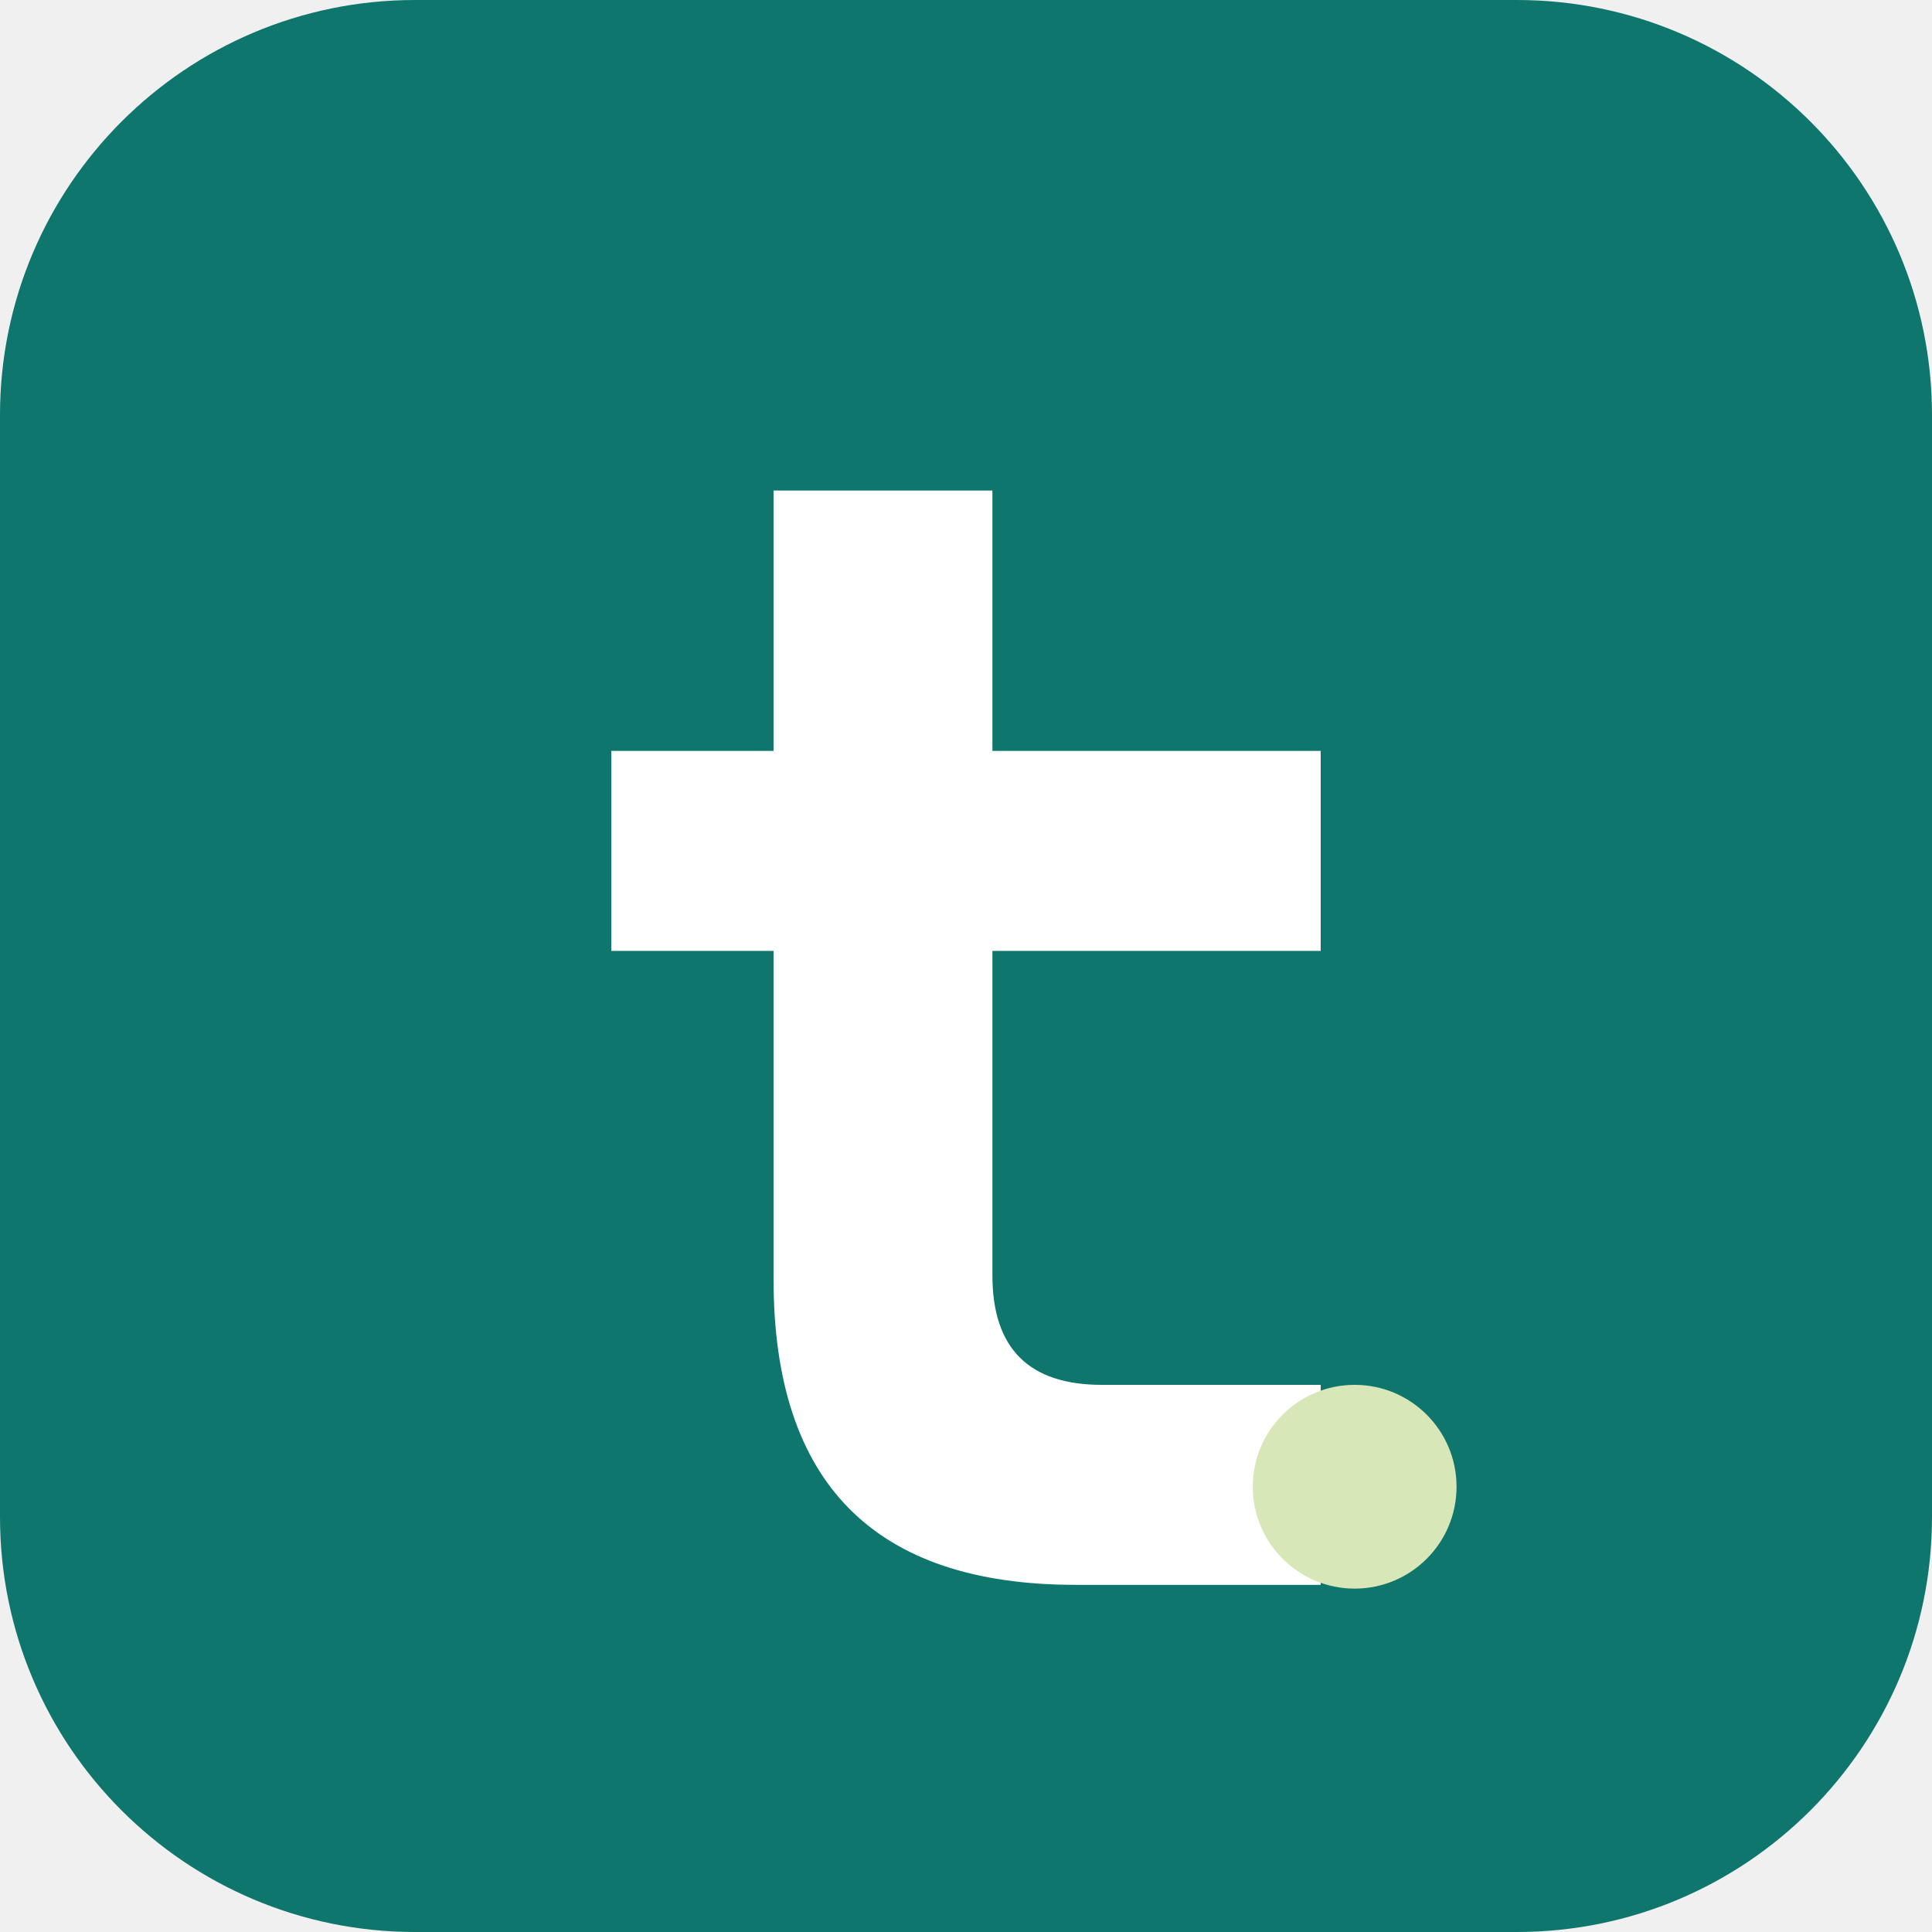
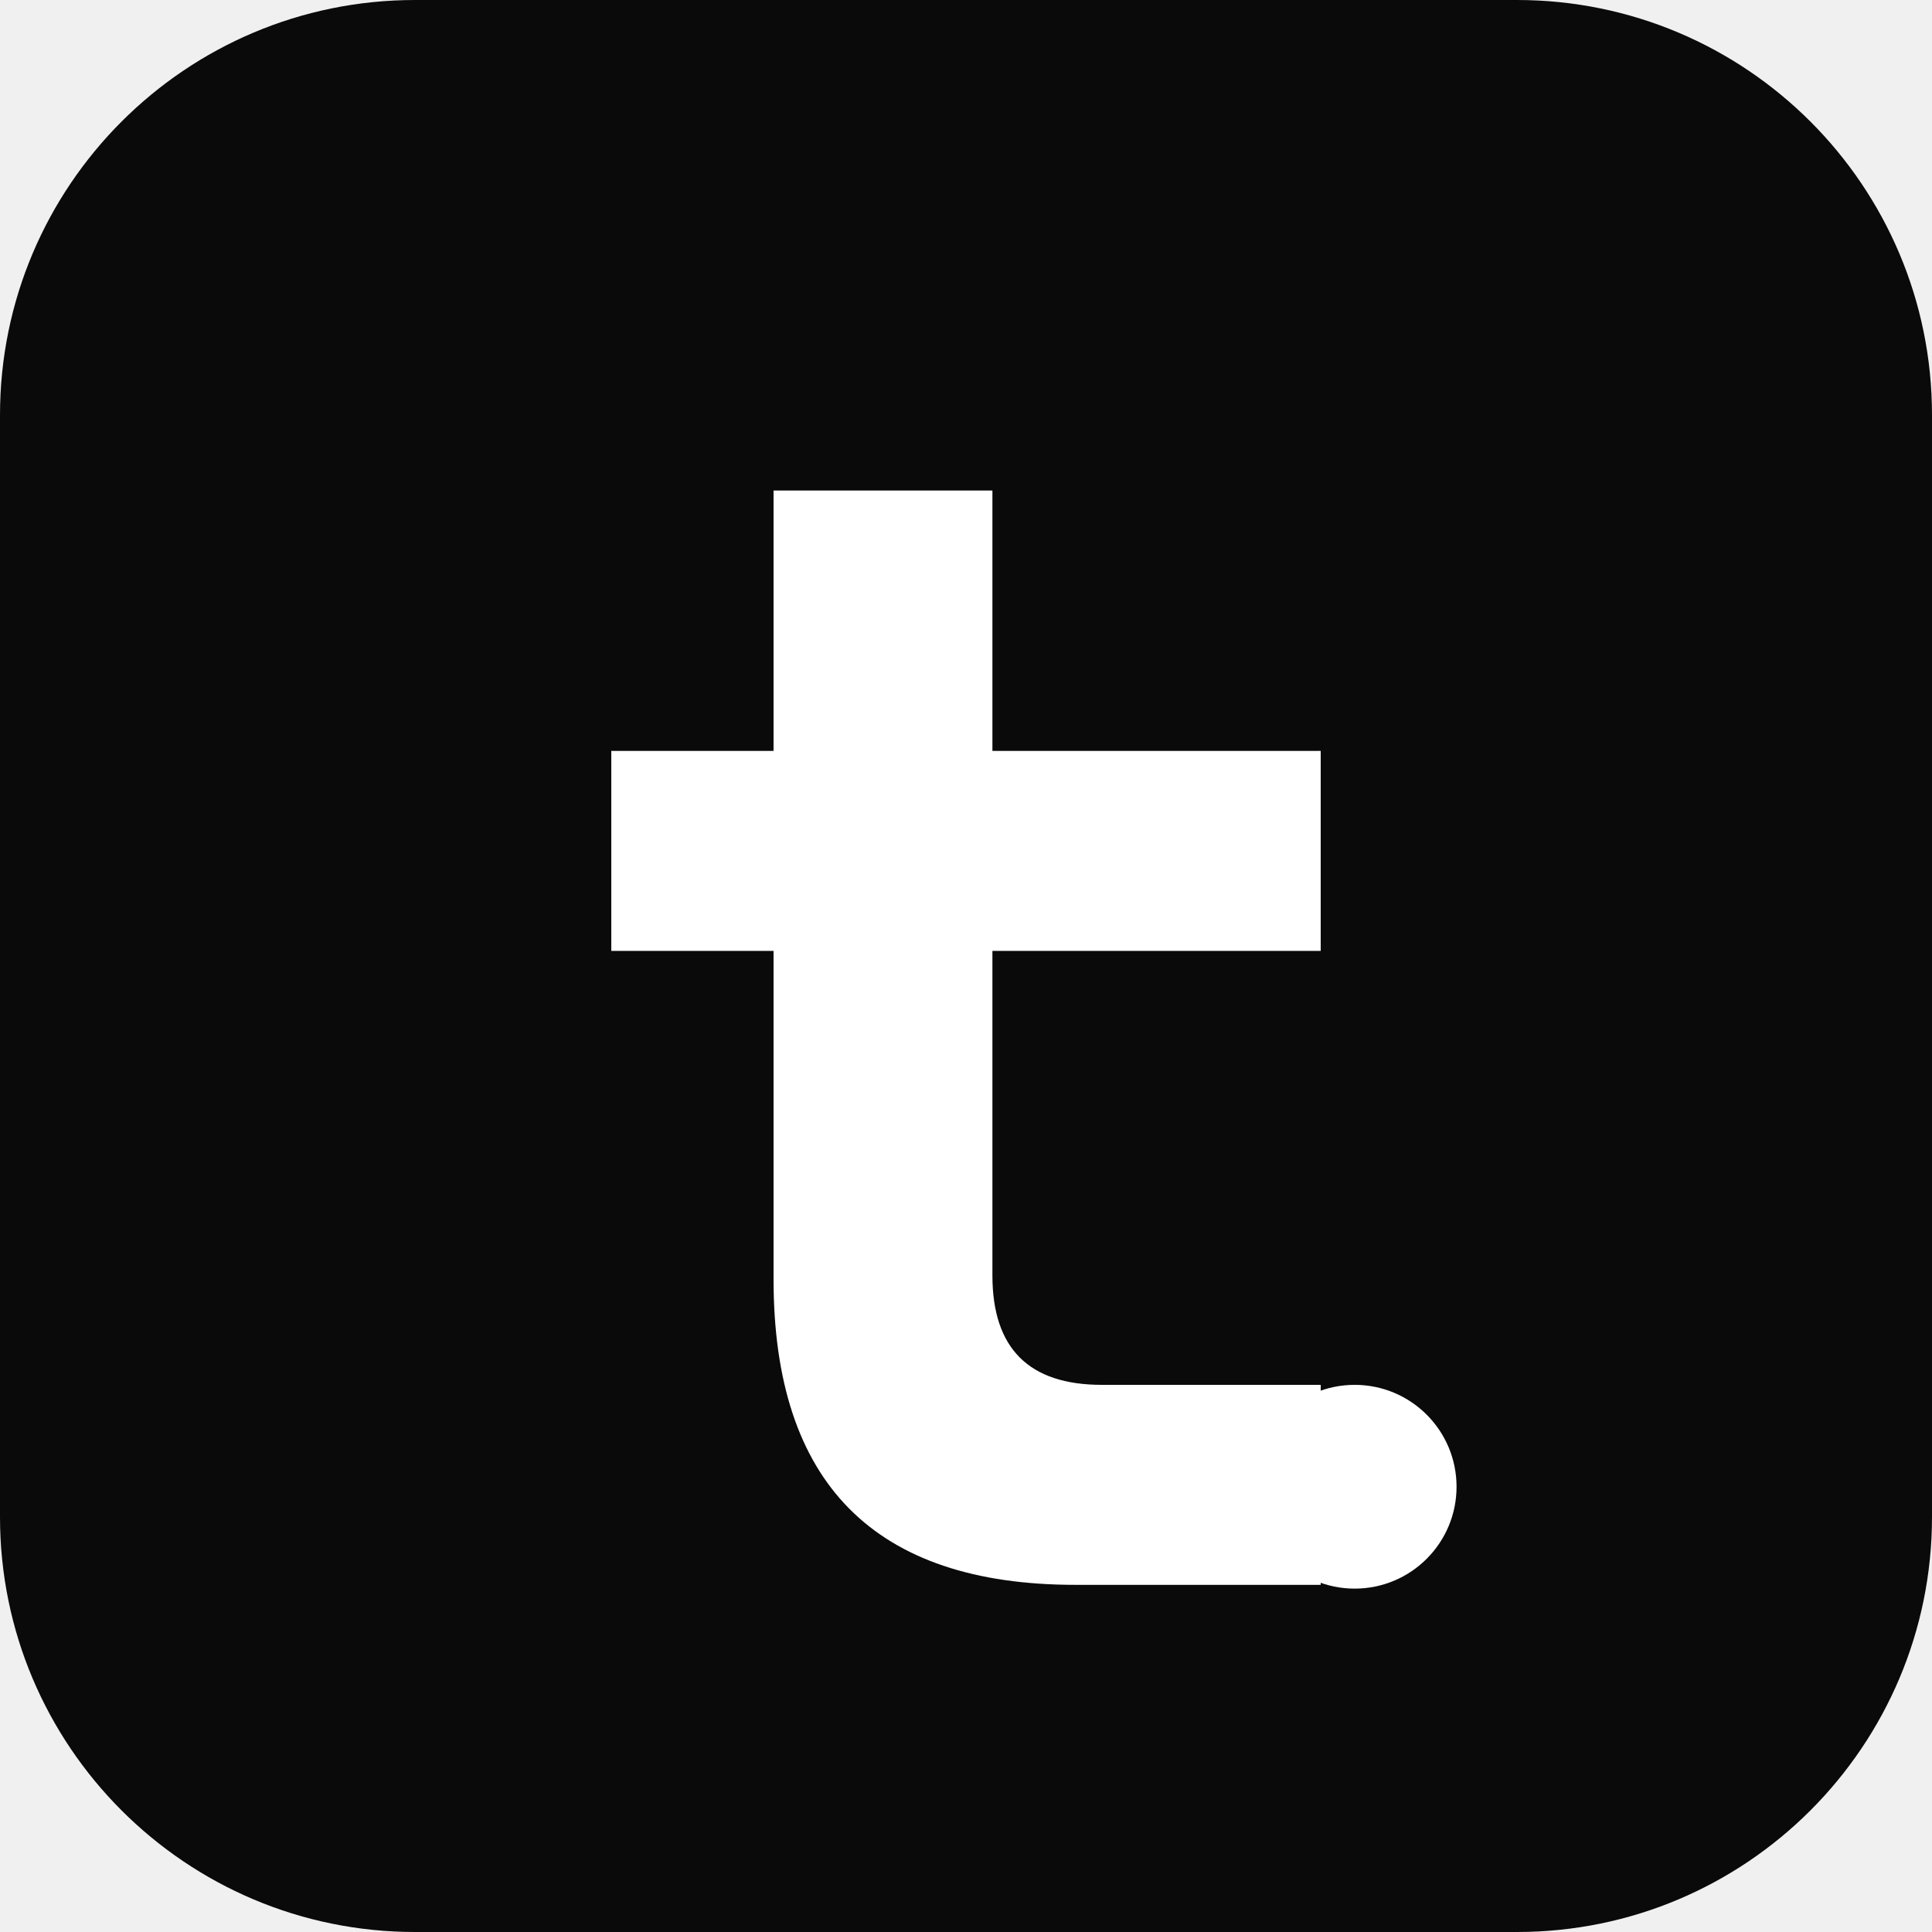
<svg xmlns="http://www.w3.org/2000/svg" viewBox="0 0 512 512">
-   <rect width="512" height="512" rx="110" fill="#0f766e" />
+   <rect width="512" height="512" rx="110" fill="#0a0a0a" />
  <path fill="#fff" d="M205 130h58v69h87v53h-87v86q0 29 29 29h58v53h-65q-80 0-80-81v-87h-43v-53h43z" />
-   <circle cx="359" cy="394" r="27" fill="#d8e7b8" />
+   <circle cx="359" cy="394" r="27" fill="#fff" />
</svg>
